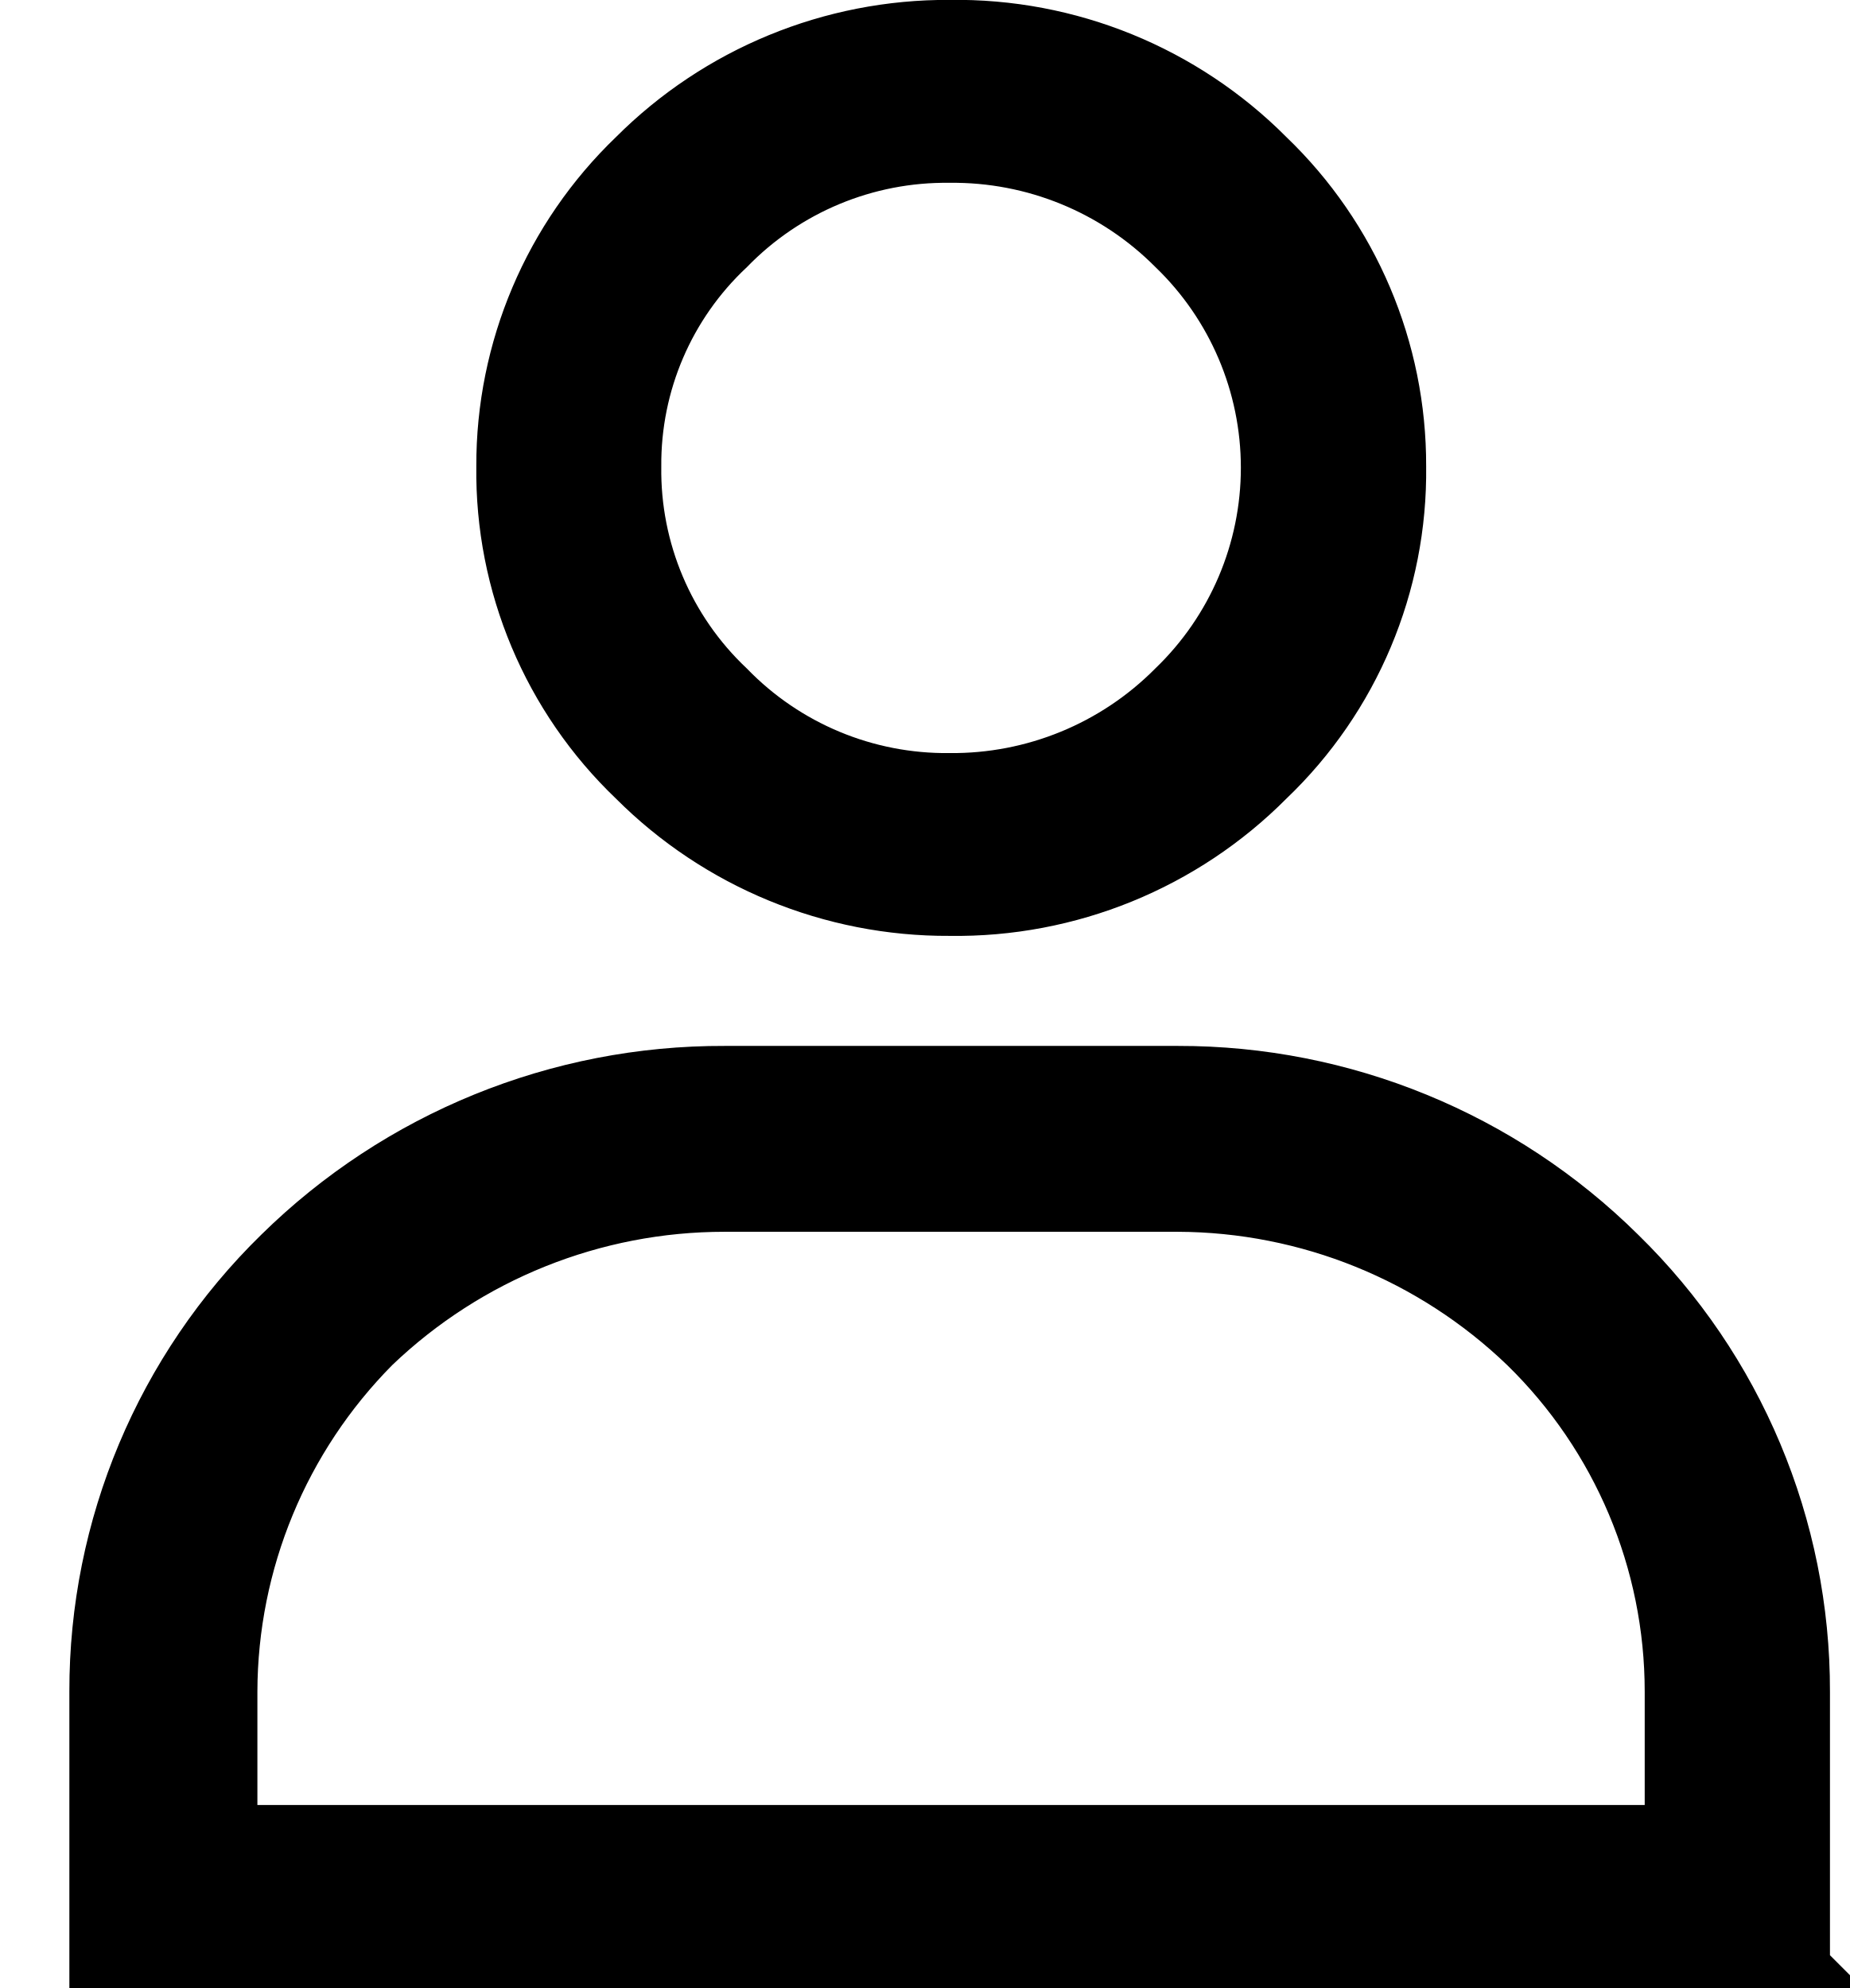
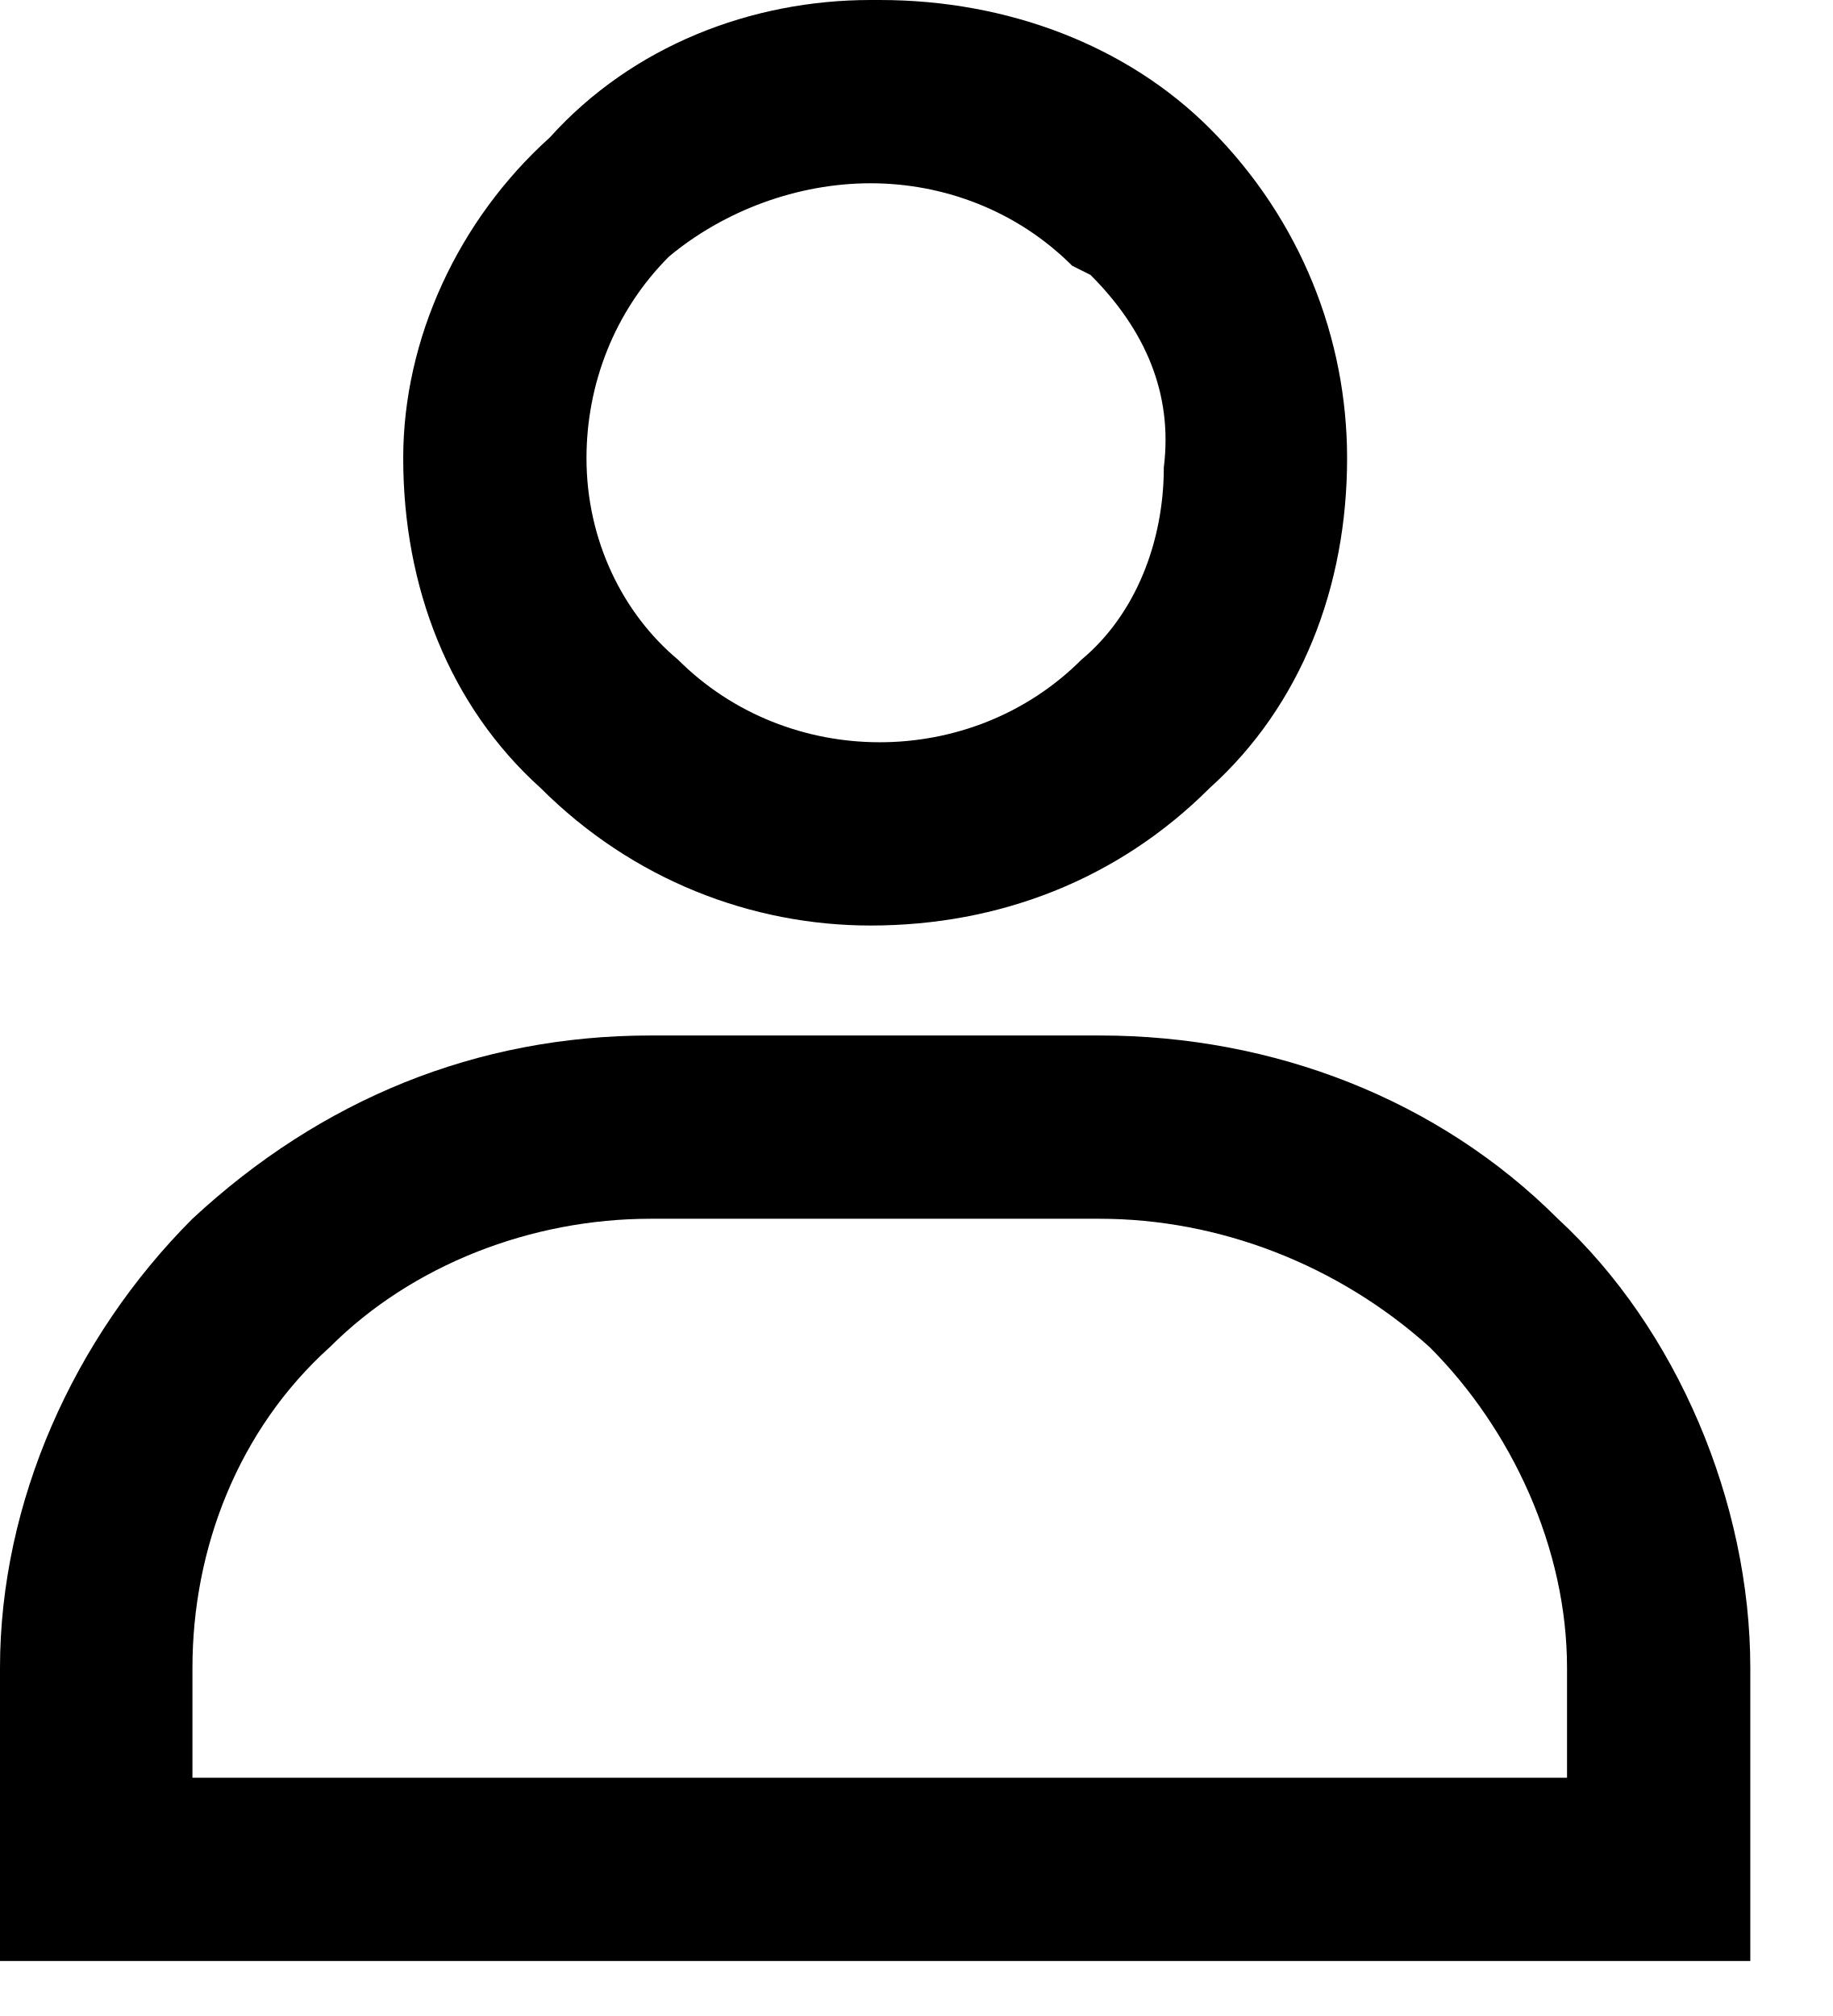
- <svg xmlns="http://www.w3.org/2000/svg" width="20" height="21.499" viewBox="0 0 20 21.499">
-   <g id="icon_user" transform="translate(0 0.25)">
-     <rect id="Rectangle_1" data-name="Rectangle 1" width="20" height="20" transform="translate(0 0.999)" fill="none" />
-     <path id="Shape" d="M18.537,9.688H0V6.733A6.641,6.641,0,0,1,2,1.97,6.857,6.857,0,0,1,6.836,0h4.9a6.807,6.807,0,0,1,4.8,1.969,6.641,6.641,0,0,1,2,4.763V9.687ZM6.834,1.51A5.444,5.444,0,0,0,3.067,3.022,5.287,5.287,0,0,0,1.533,6.733V8.209h15.5V6.733A5.184,5.184,0,0,0,15.47,3.022,5.414,5.414,0,0,0,11.736,1.51Z" transform="translate(1 11.311)" stroke="#000" stroke-width="0.5" />
-     <path id="Shape-2" data-name="Shape" d="M4.867,8.622A4.814,4.814,0,0,1,1.435,7.209,4.64,4.64,0,0,1,0,3.795,4.668,4.668,0,0,1,1.435.412,4.812,4.812,0,0,1,4.867-1,4.788,4.788,0,0,1,8.334.412,4.668,4.668,0,0,1,9.77,3.795,4.64,4.64,0,0,1,8.334,7.209,4.788,4.788,0,0,1,4.867,8.622Zm0-8.144A3.241,3.241,0,0,0,2.5,1.462a3.162,3.162,0,0,0-1,2.333,3.191,3.191,0,0,0,1,2.364,3.244,3.244,0,0,0,2.366.986,3.335,3.335,0,0,0,2.4-.986,3.26,3.26,0,0,0,0-4.7A3.331,3.331,0,0,0,4.867.478Z" transform="translate(5.4 0.999)" stroke="#000" stroke-width="0.5" />
+ <svg xmlns="http://www.w3.org/2000/svg" width="20" height="22">
+   <g fill="#000" fill-rule="nonzero">
+     <path d="M19.1 18.2c0-1.8-.8-3.7-2.1-4.9-1.3-1.3-3.1-2-5-2H7.1c-1.9 0-3.6.7-5 2C.8 14.6 0 16.4 0 18.2v3.2h19.1v-3.2zm-12-4.9H12c1.3 0 2.6.5 3.6 1.4.9.9 1.5 2.2 1.5 3.5v1.2h-15v-1.2c0-1.3.5-2.6 1.5-3.5.9-.9 2.2-1.4 3.5-1.4zM9.5 10.1c.1 0 .1 0 0 0 1.4 0 2.7-.5 3.7-1.5 1-.9 1.5-2.2 1.5-3.6 0-1.3-.5-2.6-1.5-3.6C12.3.5 11 0 9.6 0h-.1C8.2 0 6.9.5 6 1.5 5 2.4 4.4 3.7 4.4 5c0 1.4.5 2.7 1.5 3.6 1 1 2.3 1.5 3.6 1.5zM6.4 5c0-.8.3-1.6.9-2.2.6-.5 1.4-.8 2.2-.8.8 0 1.6.3 2.2.9l.2.1c.6.6.9 1.3.8 2.1 0 .8-.3 1.6-.9 2.1-.6.6-1.4.9-2.2.9-.8 0-1.6-.3-2.2-.9-.6-.5-1-1.3-1-2.2z" />
  </g>
</svg>
